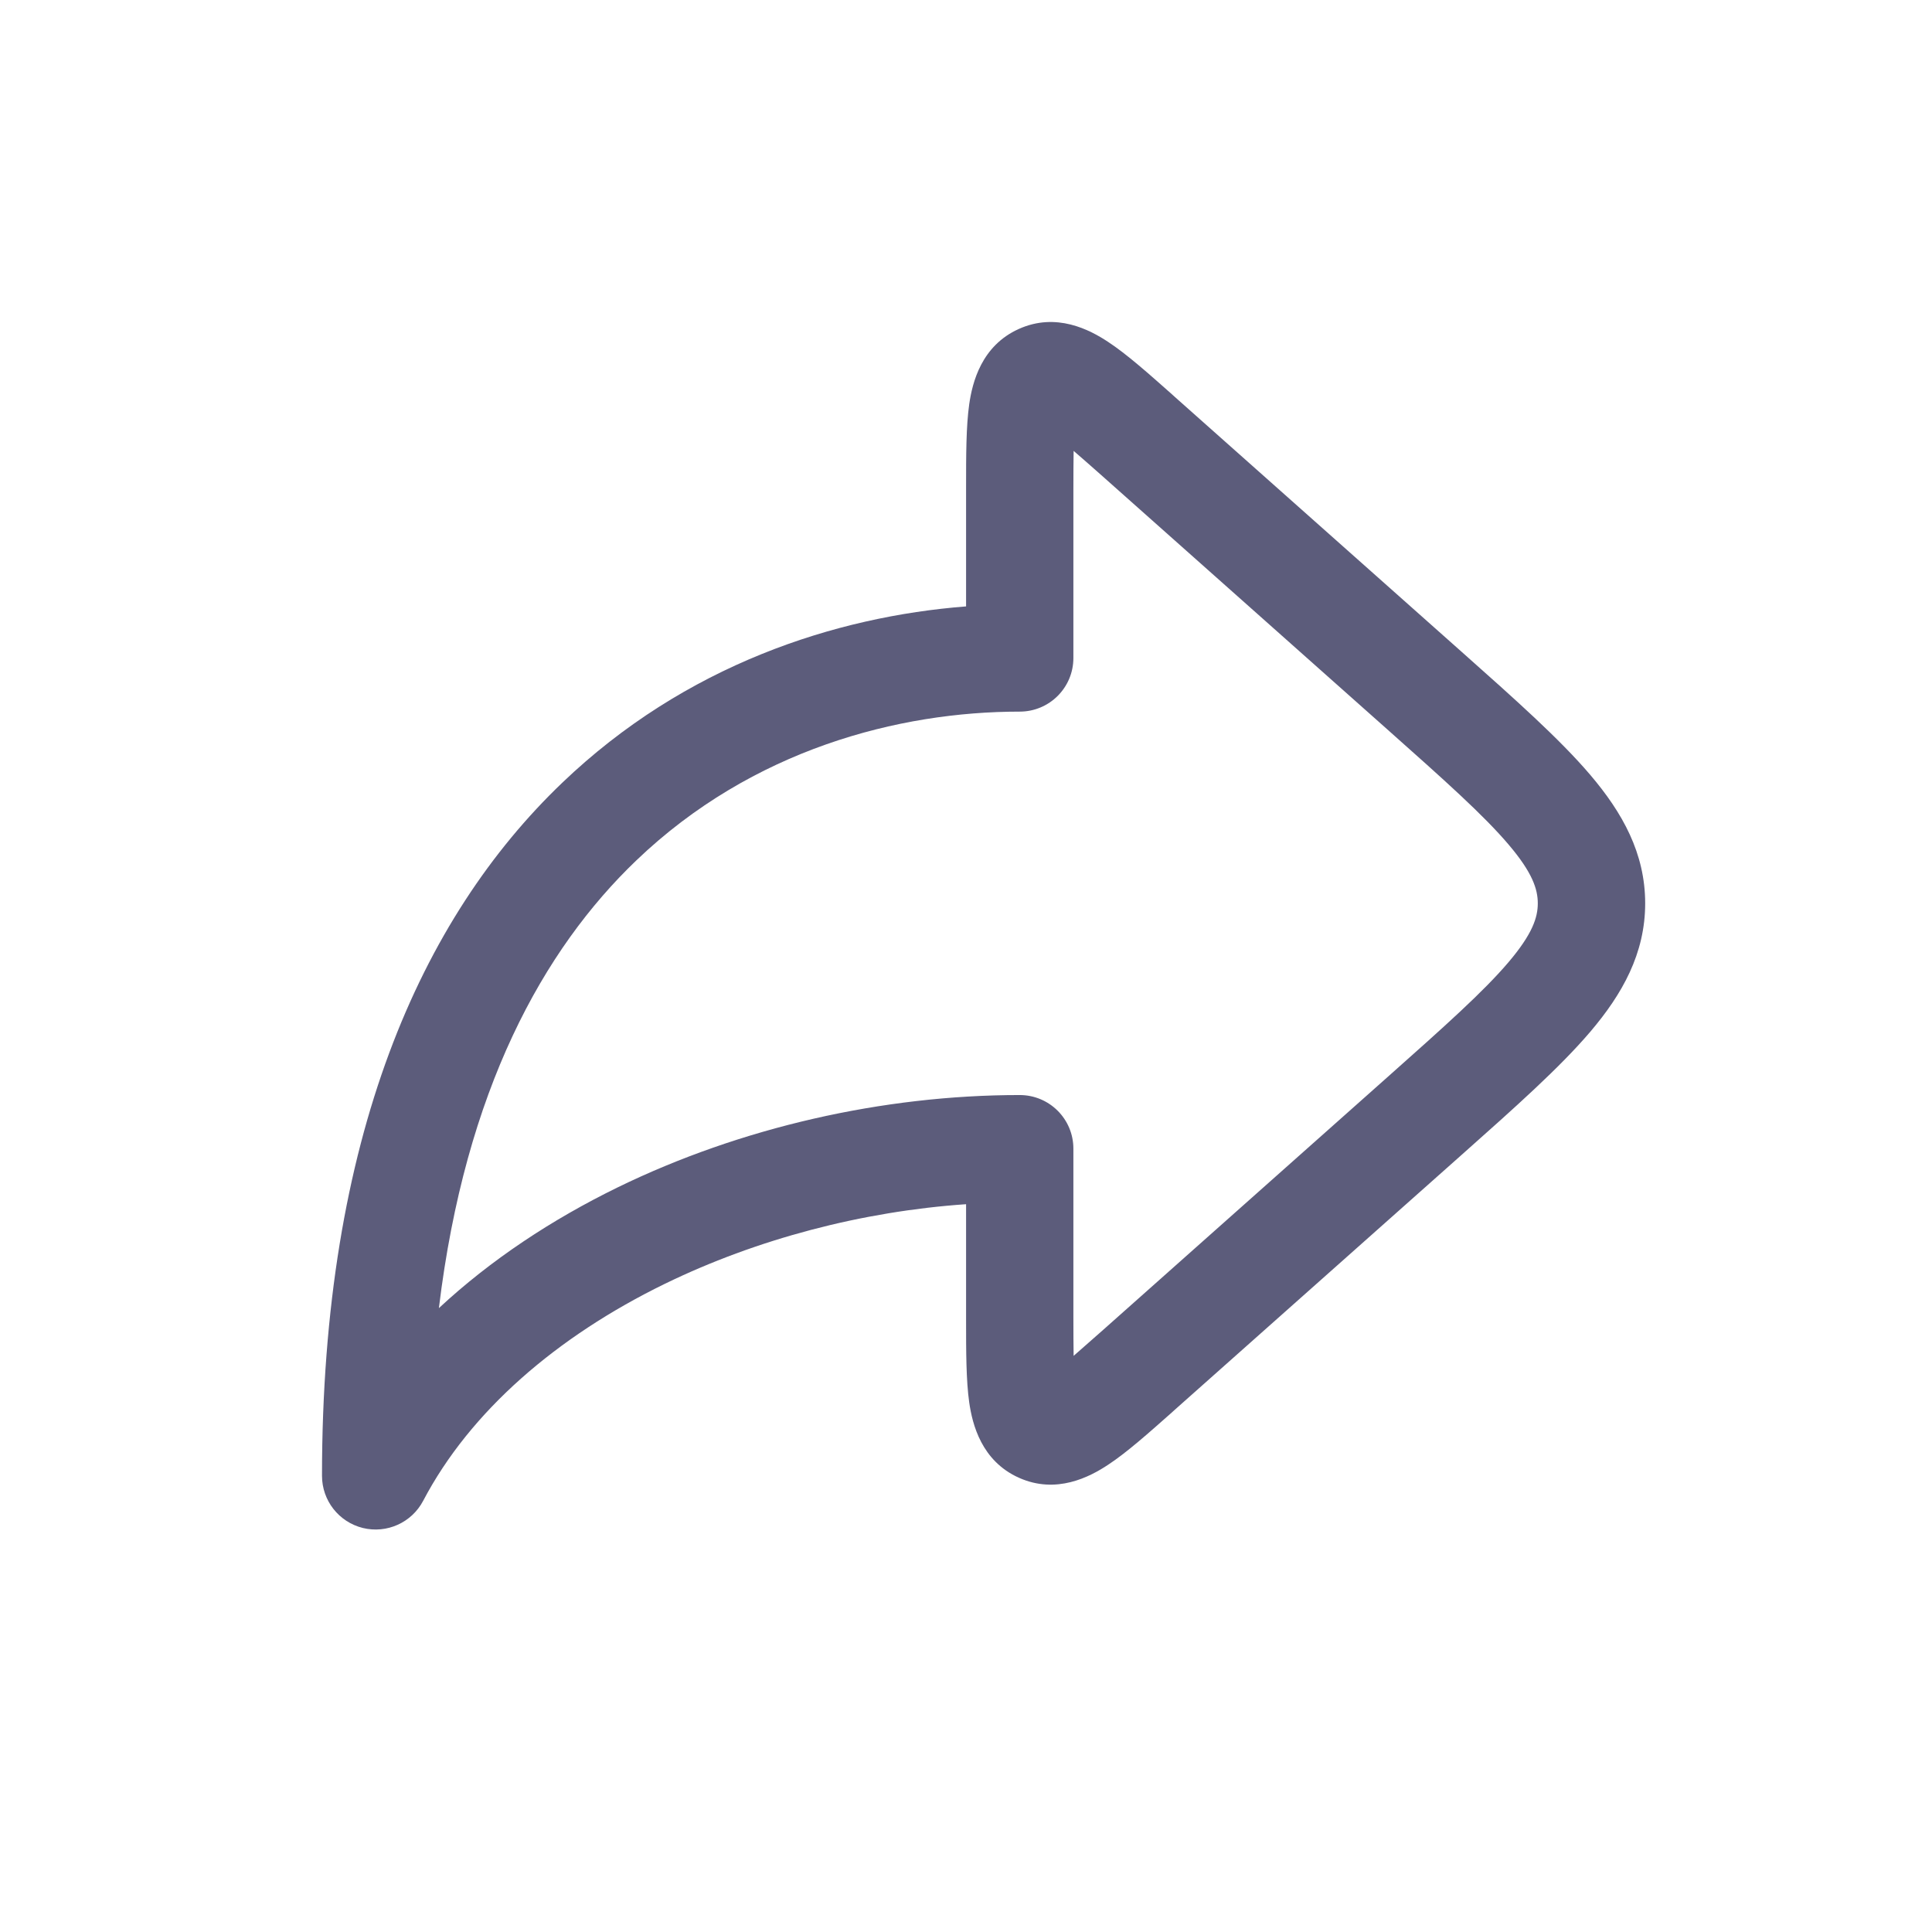
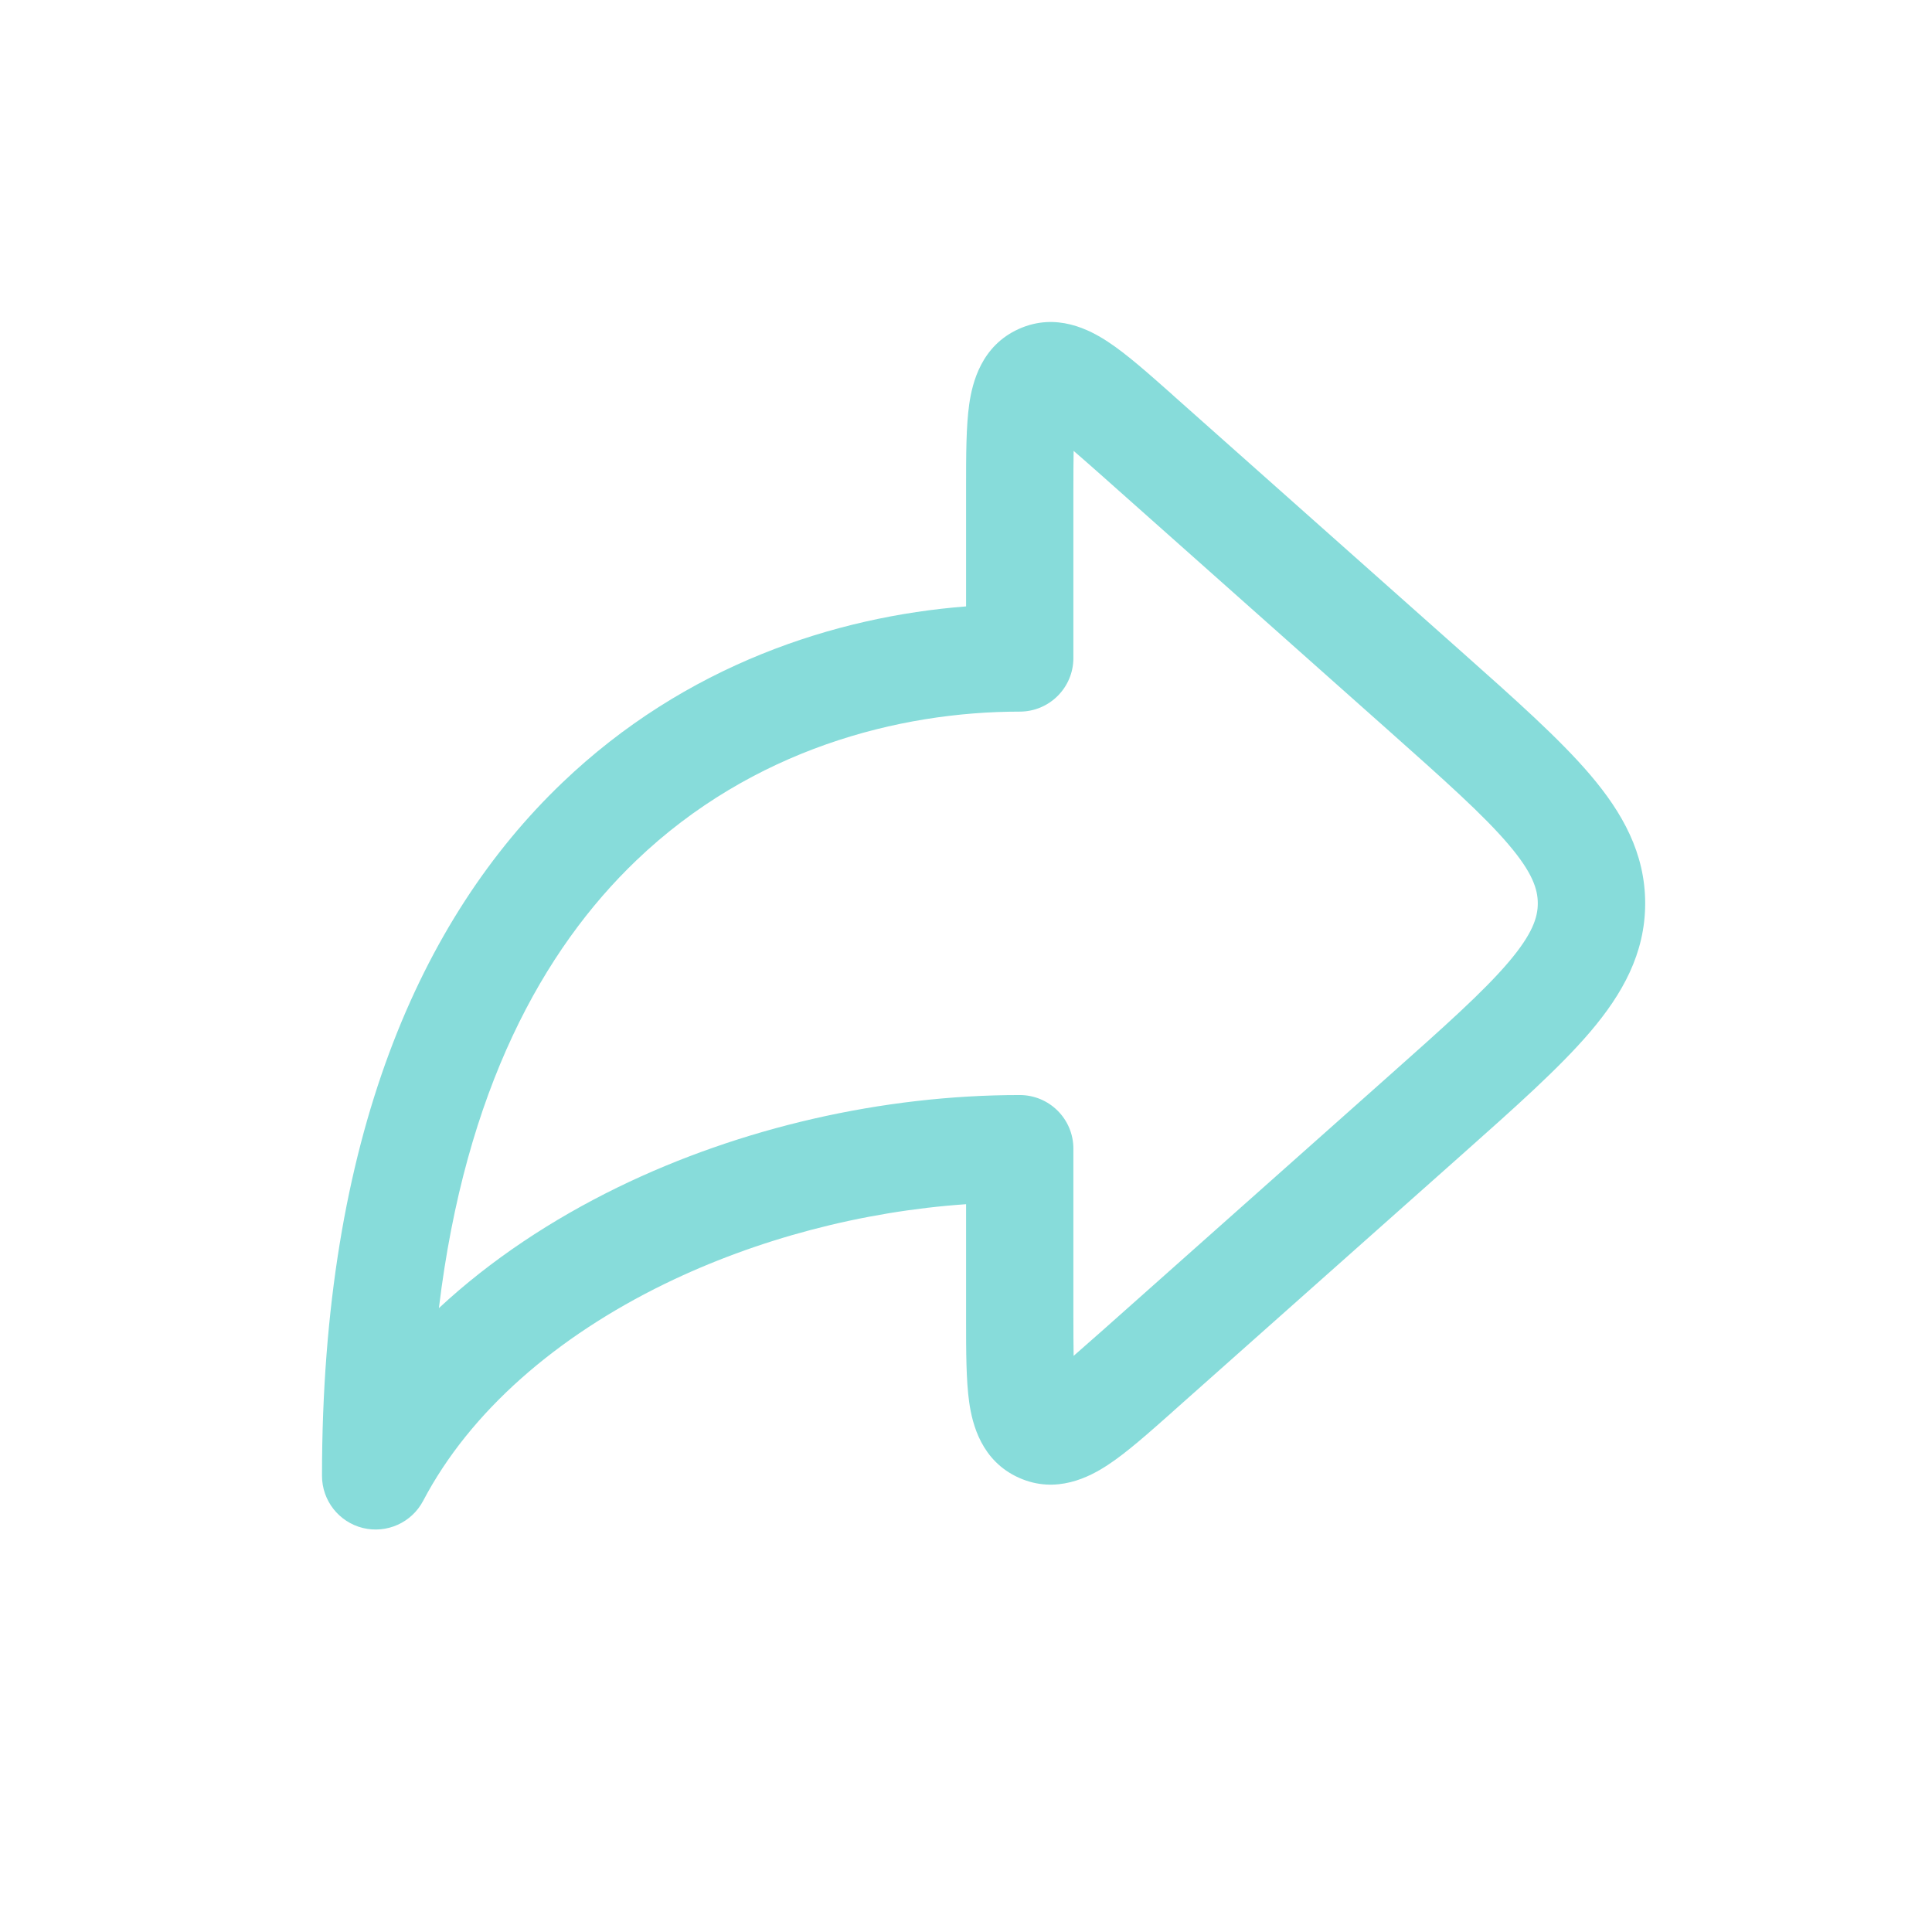
<svg xmlns="http://www.w3.org/2000/svg" width="24" height="24" viewBox="0 0 24 24" fill="none">
-   <path fill-rule="evenodd" clip-rule="evenodd" d="M14.556 4.896C14.567 4.906 14.578 4.916 14.59 4.927L18.158 8.098C18.824 8.69 19.376 9.181 19.755 9.626C20.153 10.094 20.437 10.598 20.437 11.222C20.437 11.845 20.153 12.349 19.755 12.817C19.376 13.262 18.824 13.753 18.158 14.345L14.59 17.516C14.578 17.527 14.567 17.537 14.556 17.547C14.267 17.803 13.998 18.043 13.765 18.196C13.537 18.347 13.122 18.566 12.657 18.357C12.191 18.148 12.079 17.692 12.04 17.422C12.001 17.146 12.001 16.785 12.001 16.4C12.001 16.384 12.001 16.369 12.001 16.354V14.959C10.71 15.048 9.403 15.391 8.259 15.948C6.914 16.604 5.84 17.533 5.257 18.643C5.114 18.915 4.805 19.054 4.507 18.981C4.209 18.907 4 18.64 4 18.333C4 14.136 5.228 11.404 6.984 9.724C8.514 8.259 10.38 7.659 12.001 7.533V6.089C12.001 6.074 12.001 6.059 12.001 6.043C12.001 5.657 12.001 5.297 12.04 5.021C12.079 4.751 12.191 4.295 12.657 4.086C13.122 3.877 13.537 4.096 13.765 4.247C13.998 4.4 14.267 4.64 14.556 4.896ZM13.337 5.601C13.437 5.687 13.557 5.793 13.704 5.923L17.235 9.062C17.947 9.695 18.428 10.124 18.739 10.49C19.038 10.841 19.103 11.047 19.103 11.222C19.103 11.396 19.038 11.601 18.739 11.953C18.428 12.319 17.947 12.748 17.235 13.381L13.704 16.52C13.557 16.65 13.437 16.756 13.337 16.843C13.335 16.71 13.334 16.55 13.334 16.354V14.269C13.334 13.901 13.036 13.603 12.667 13.603C10.967 13.603 9.2 14.006 7.675 14.749C6.858 15.148 6.098 15.649 5.452 16.25C5.78 13.541 6.749 11.794 7.906 10.687C9.346 9.309 11.165 8.84 12.667 8.84C13.036 8.84 13.334 8.542 13.334 8.174V6.089C13.334 5.893 13.335 5.733 13.337 5.601Z" fill="#5C5C7B" />
+   <path fill-rule="evenodd" clip-rule="evenodd" d="M14.556 4.896C14.567 4.906 14.578 4.916 14.59 4.927L18.158 8.098C18.824 8.69 19.376 9.181 19.755 9.626C20.153 10.094 20.437 10.598 20.437 11.222C20.437 11.845 20.153 12.349 19.755 12.817C19.376 13.262 18.824 13.753 18.158 14.345L14.59 17.516C14.578 17.527 14.567 17.537 14.556 17.547C14.267 17.803 13.998 18.043 13.765 18.196C13.537 18.347 13.122 18.566 12.657 18.357C12.191 18.148 12.079 17.692 12.04 17.422C12.001 17.146 12.001 16.785 12.001 16.4C12.001 16.384 12.001 16.369 12.001 16.354V14.959C10.71 15.048 9.403 15.391 8.259 15.948C6.914 16.604 5.84 17.533 5.257 18.643C5.114 18.915 4.805 19.054 4.507 18.981C4.209 18.907 4 18.64 4 18.333C4 14.136 5.228 11.404 6.984 9.724C8.514 8.259 10.38 7.659 12.001 7.533V6.089C12.001 6.074 12.001 6.059 12.001 6.043C12.001 5.657 12.001 5.297 12.04 5.021C12.079 4.751 12.191 4.295 12.657 4.086C13.122 3.877 13.537 4.096 13.765 4.247C13.998 4.4 14.267 4.64 14.556 4.896ZM13.337 5.601C13.437 5.687 13.557 5.793 13.704 5.923L17.235 9.062C17.947 9.695 18.428 10.124 18.739 10.49C19.038 10.841 19.103 11.047 19.103 11.222C19.103 11.396 19.038 11.601 18.739 11.953C18.428 12.319 17.947 12.748 17.235 13.381L13.704 16.52C13.557 16.65 13.437 16.756 13.337 16.843C13.335 16.71 13.334 16.55 13.334 16.354V14.269C13.334 13.901 13.036 13.603 12.667 13.603C10.967 13.603 9.2 14.006 7.675 14.749C6.858 15.148 6.098 15.649 5.452 16.25C5.78 13.541 6.749 11.794 7.906 10.687C9.346 9.309 11.165 8.84 12.667 8.84C13.036 8.84 13.334 8.542 13.334 8.174V6.089C13.334 5.893 13.335 5.733 13.337 5.601Z" fill="#87dcda" />
</svg>
